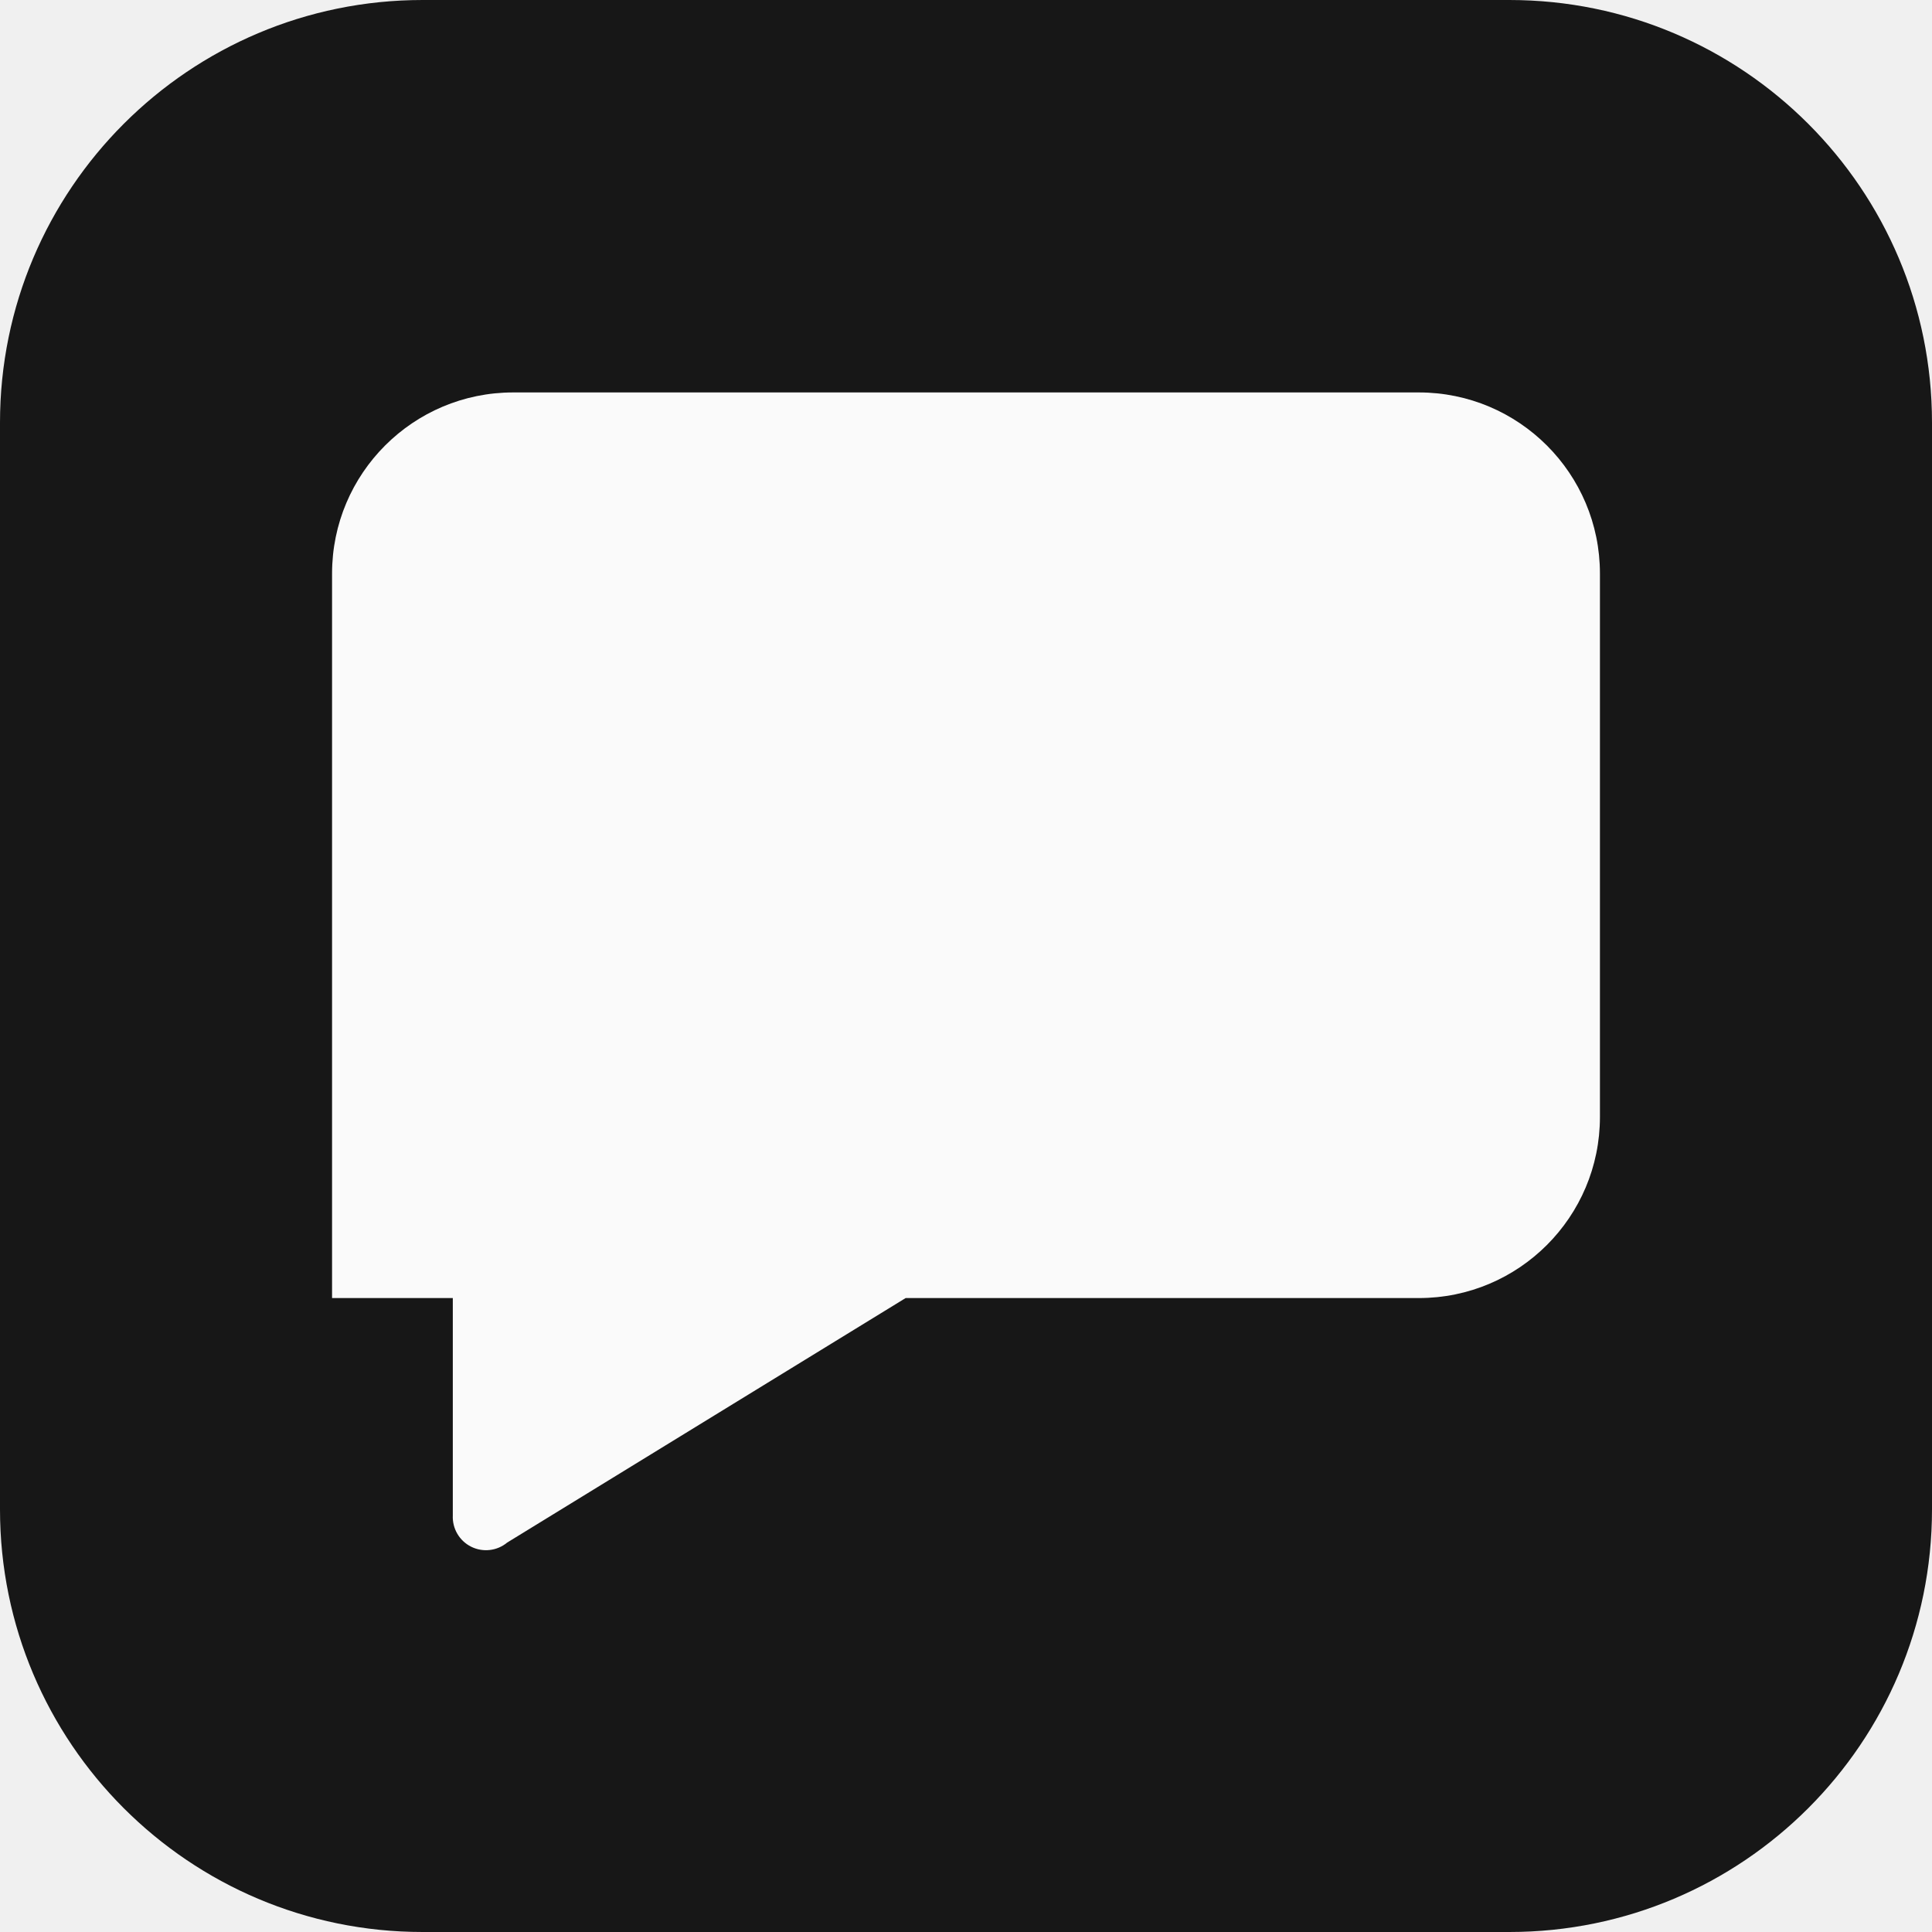
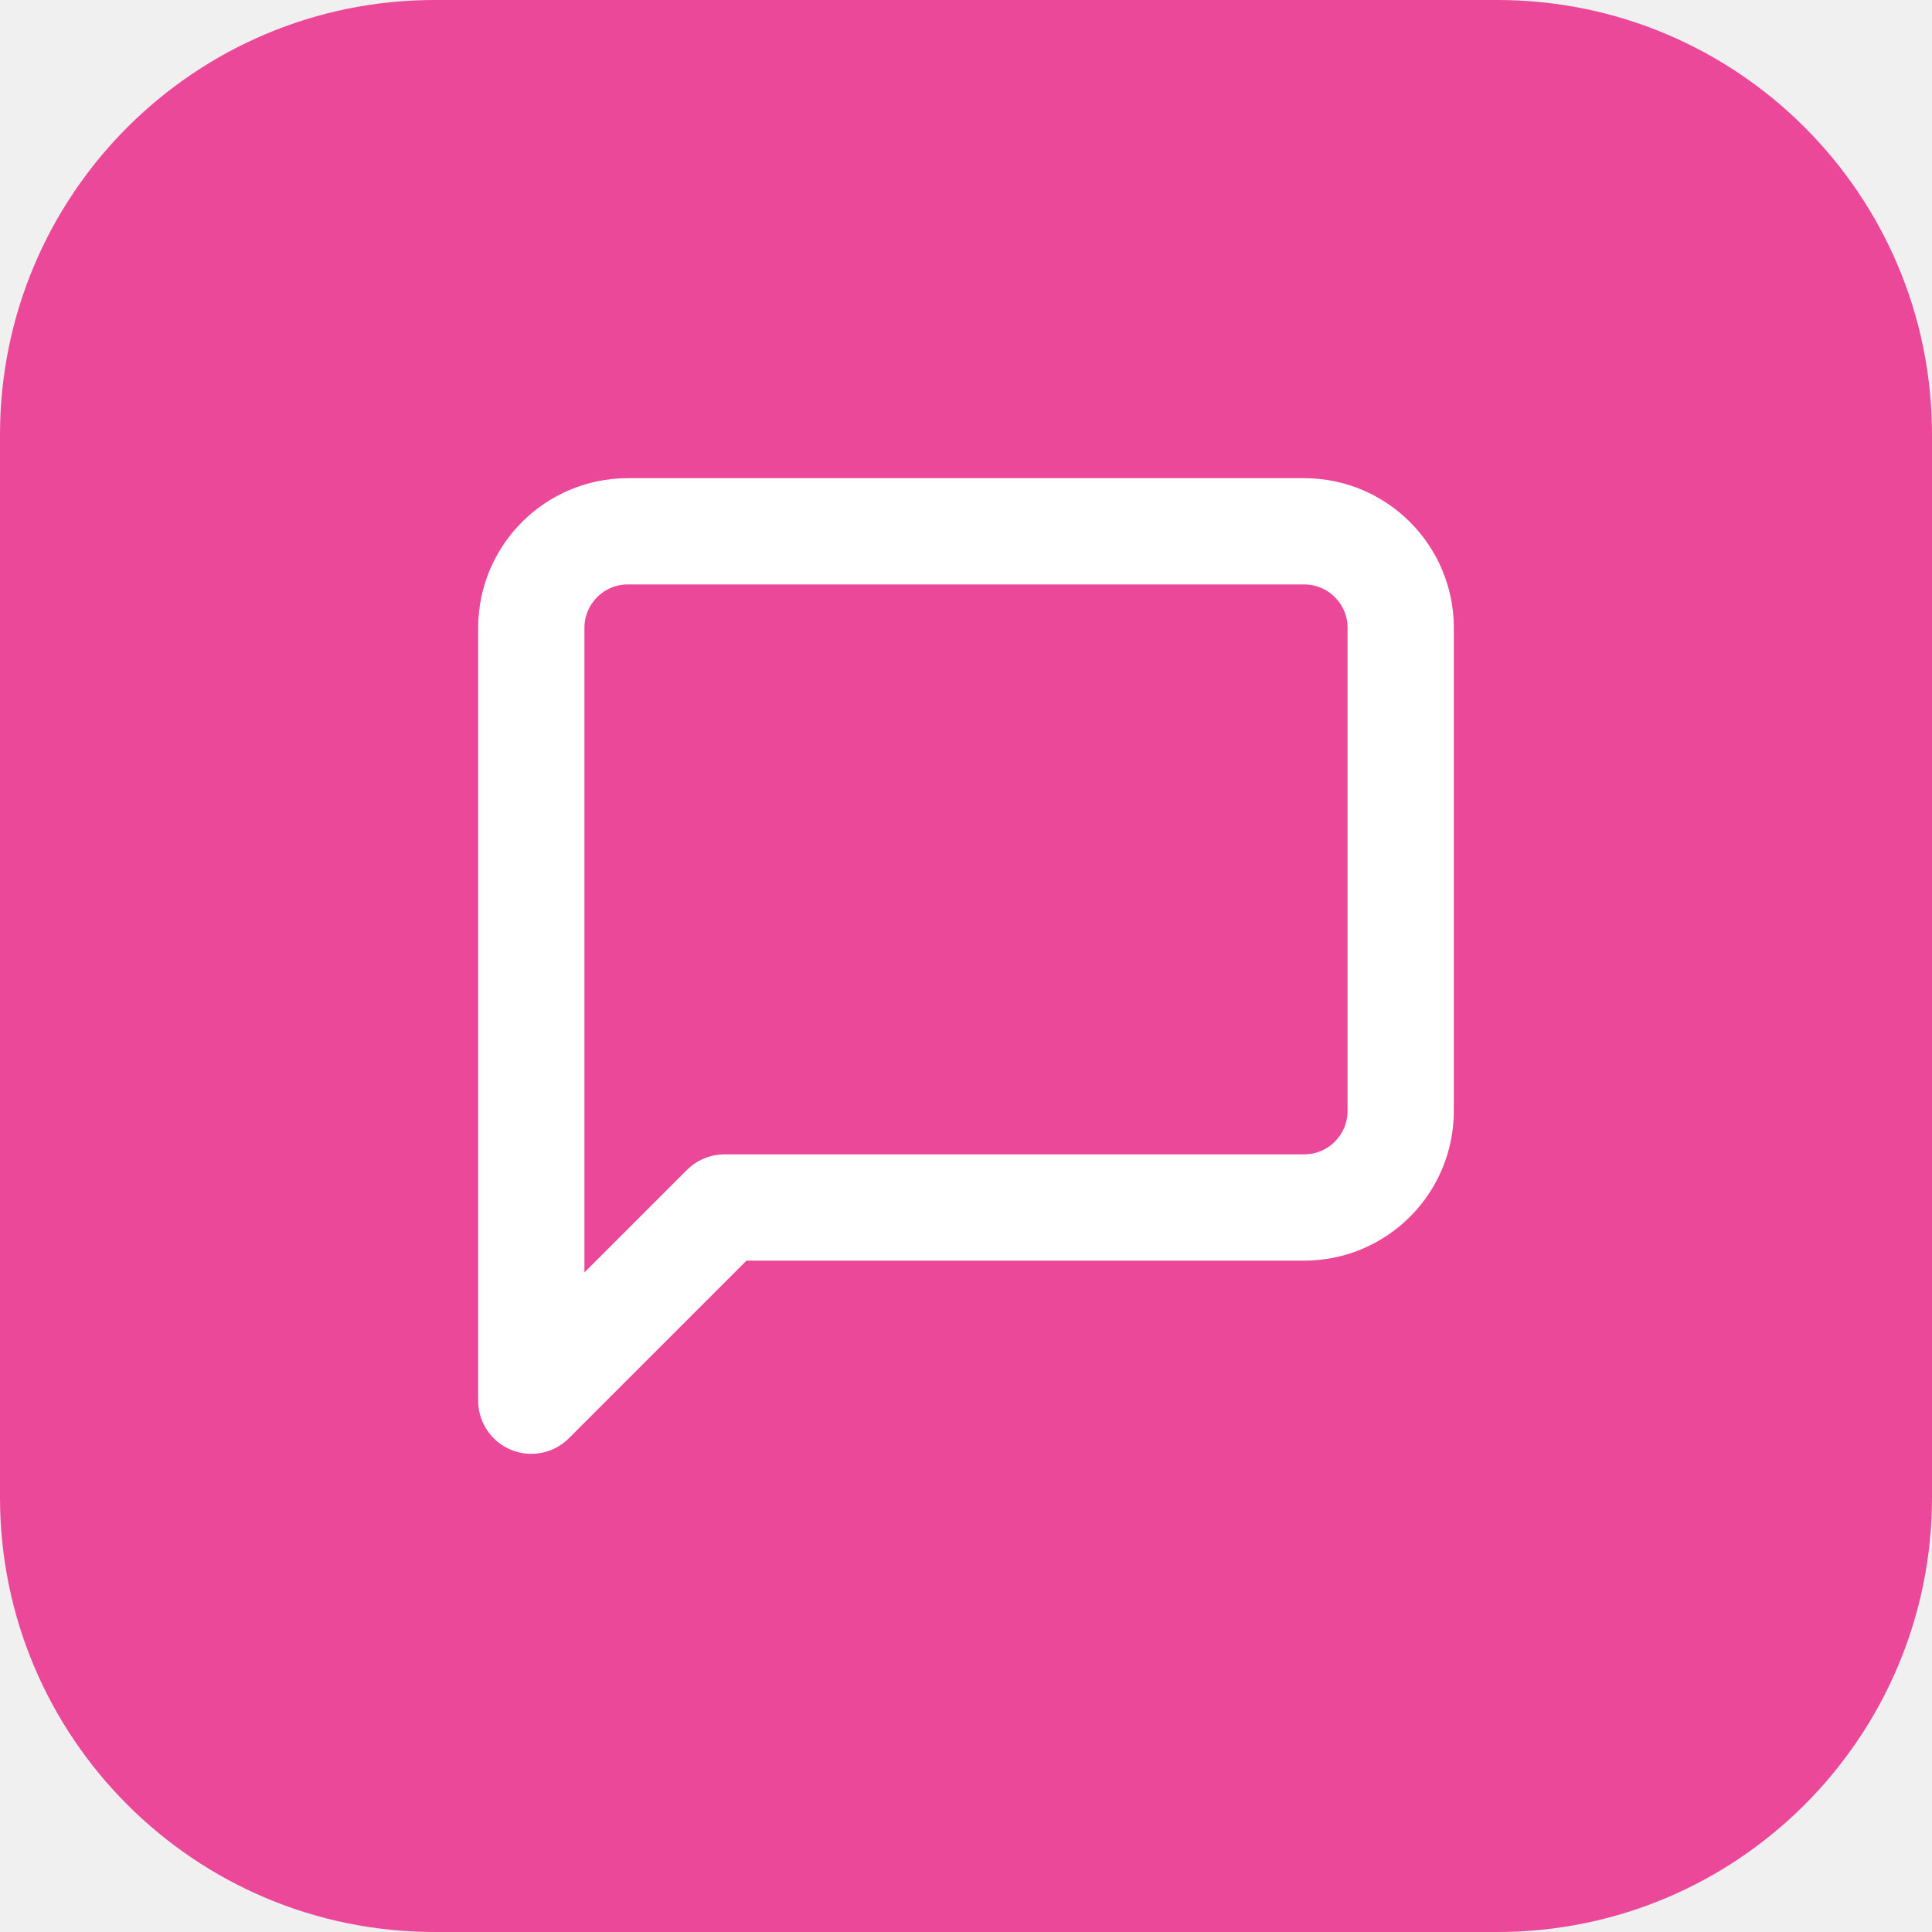
- <svg xmlns="http://www.w3.org/2000/svg" width="64" height="64" viewBox="0 0 64 64" fill="none">
-   <rect width="64" height="64" rx="14" fill="#171717" />
-   <path d="M11 19A6 6 0 0 1 17 13h30a6 6 0 0 1 6 6v18a6 6 0 0 1-6 6H30l-13.2 8.1A1.1 1.1 0 0 1 15 50.2V43h-4V19Z" fill="#FAFAFA" />
+ <svg xmlns="http://www.w3.org/2000/svg" viewBox="0 0 40 40">
+   <rect width="40" height="40" rx="9" fill="#EC4899" />
+   <g transform="translate(8 8)" fill="none" stroke="#ffffff" stroke-width="2.2" stroke-linecap="round" stroke-linejoin="round">
+     <path d="M21 15a2 2 0 0 1-2 2H7l-4 4V5a2 2 0 0 1 2-2h14a2 2 0 0 1 2 2z" />
+   </g>
</svg>
